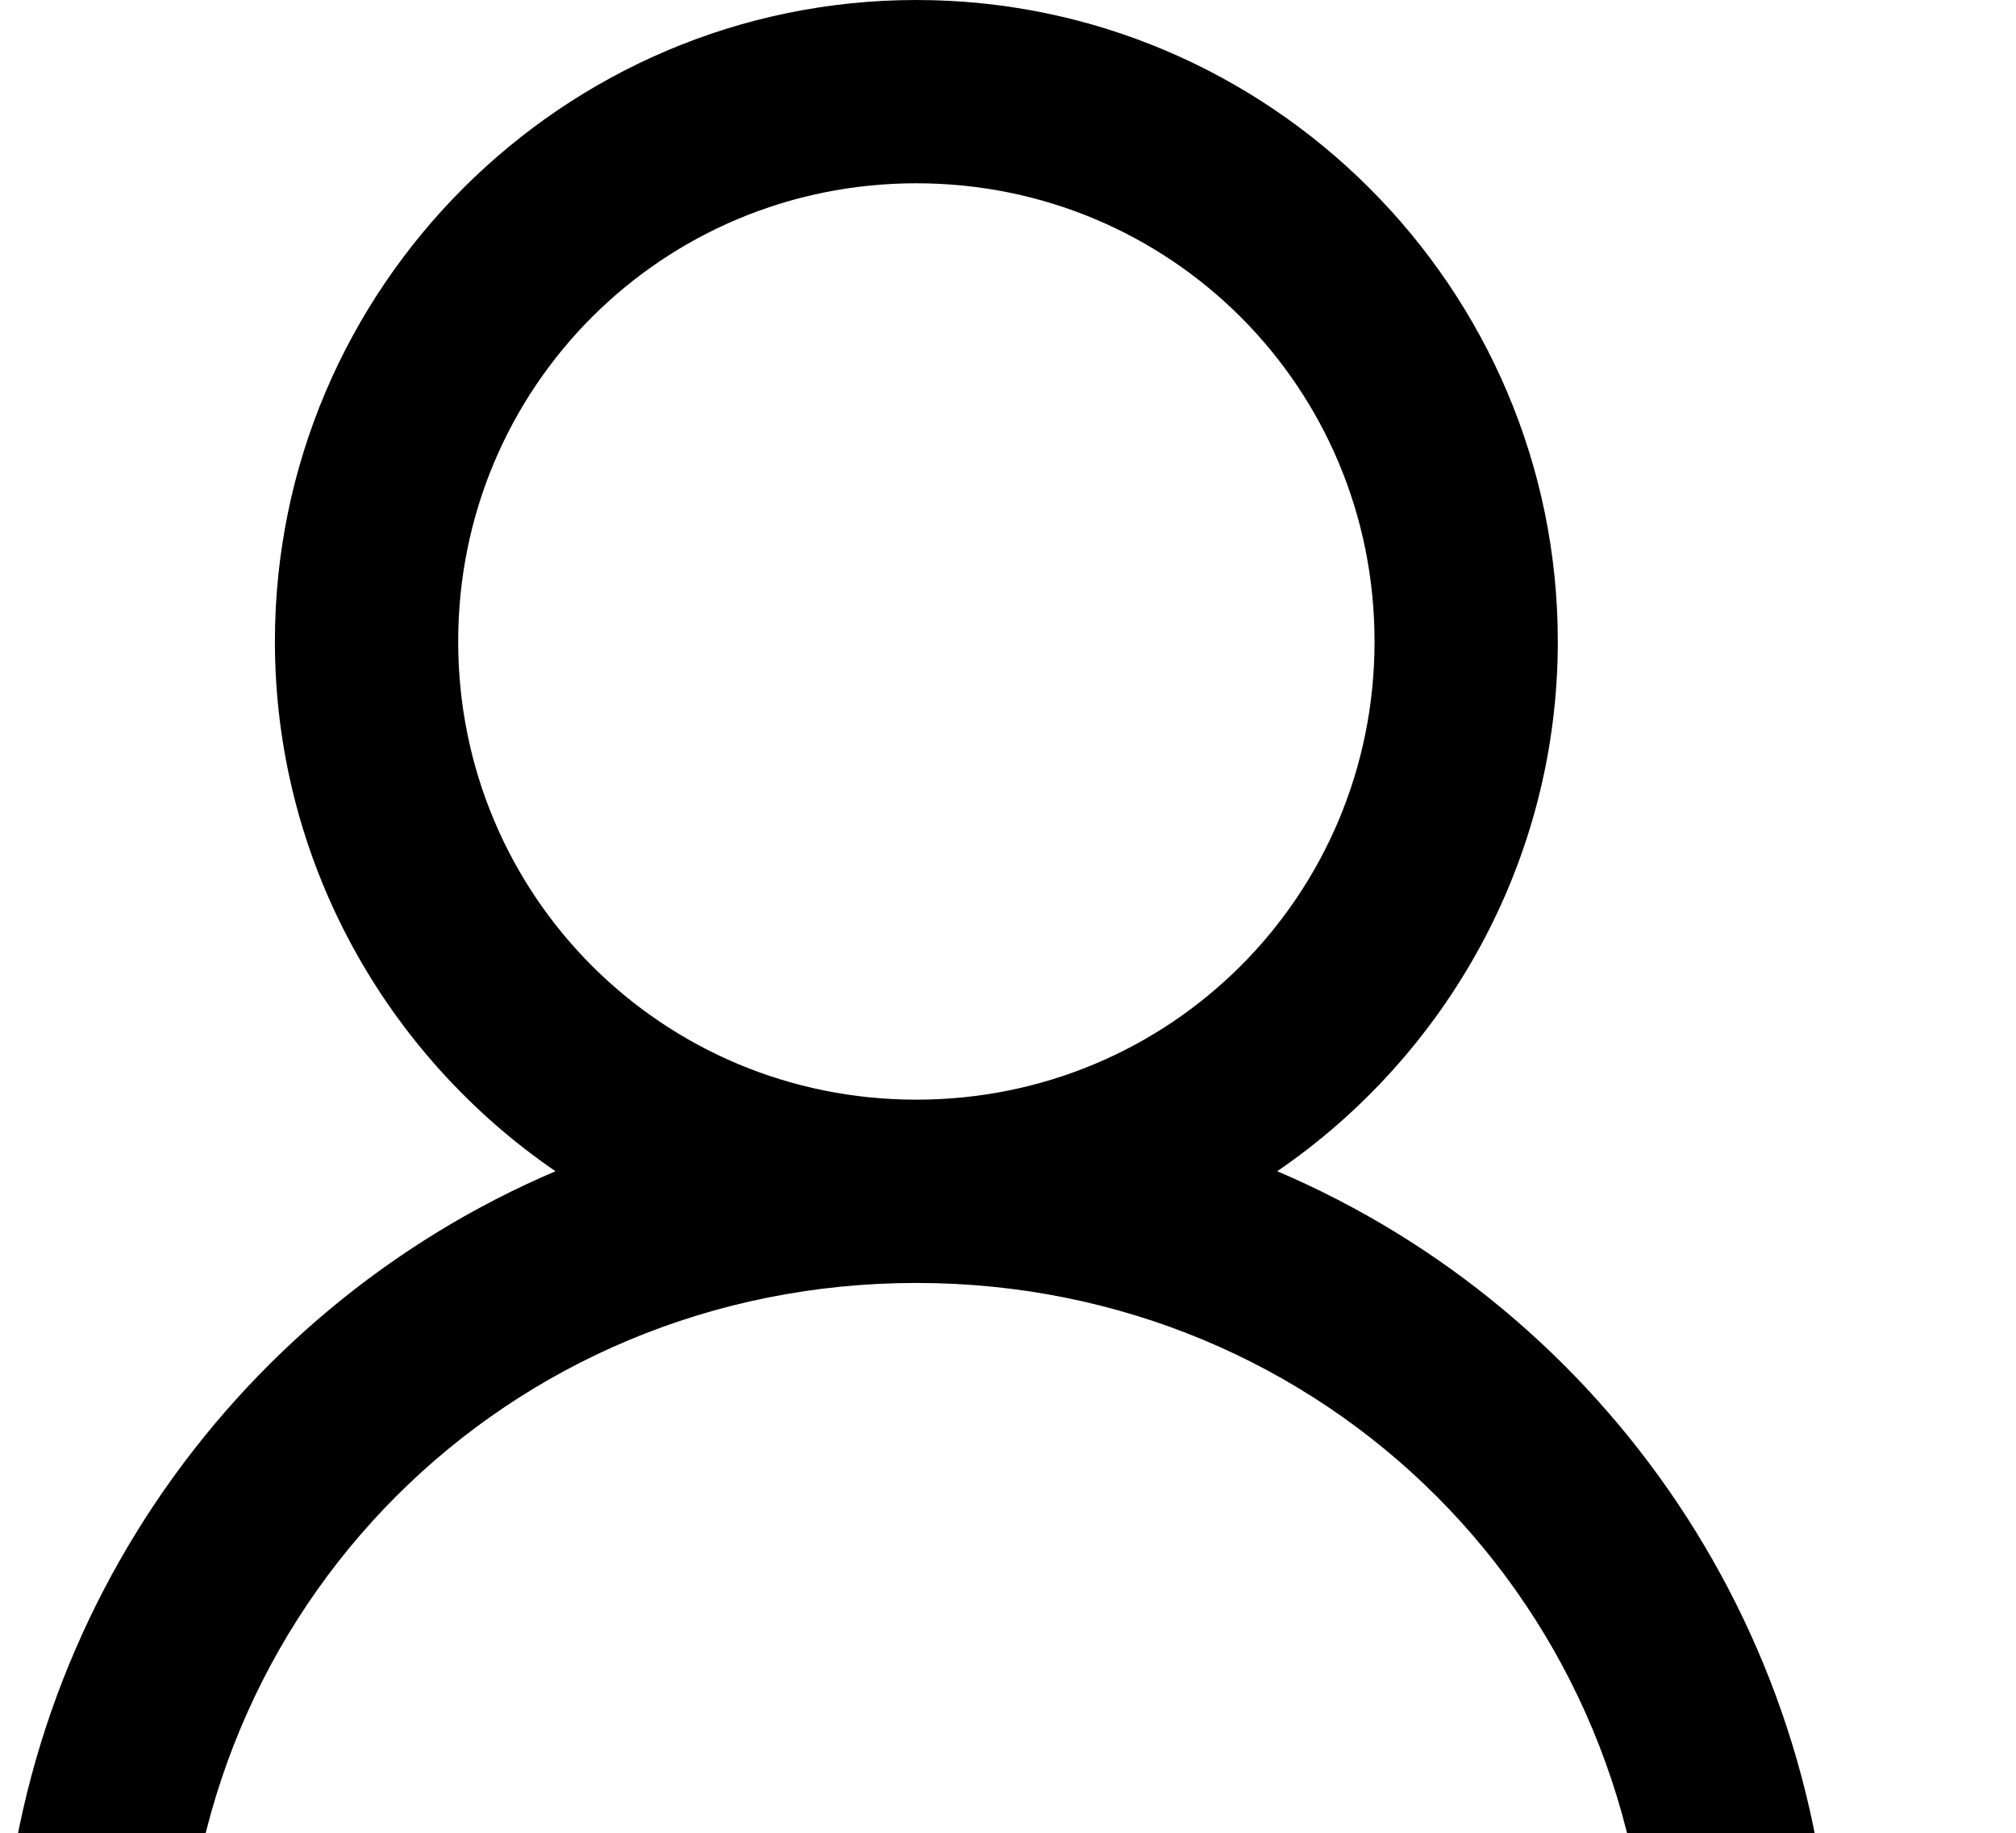
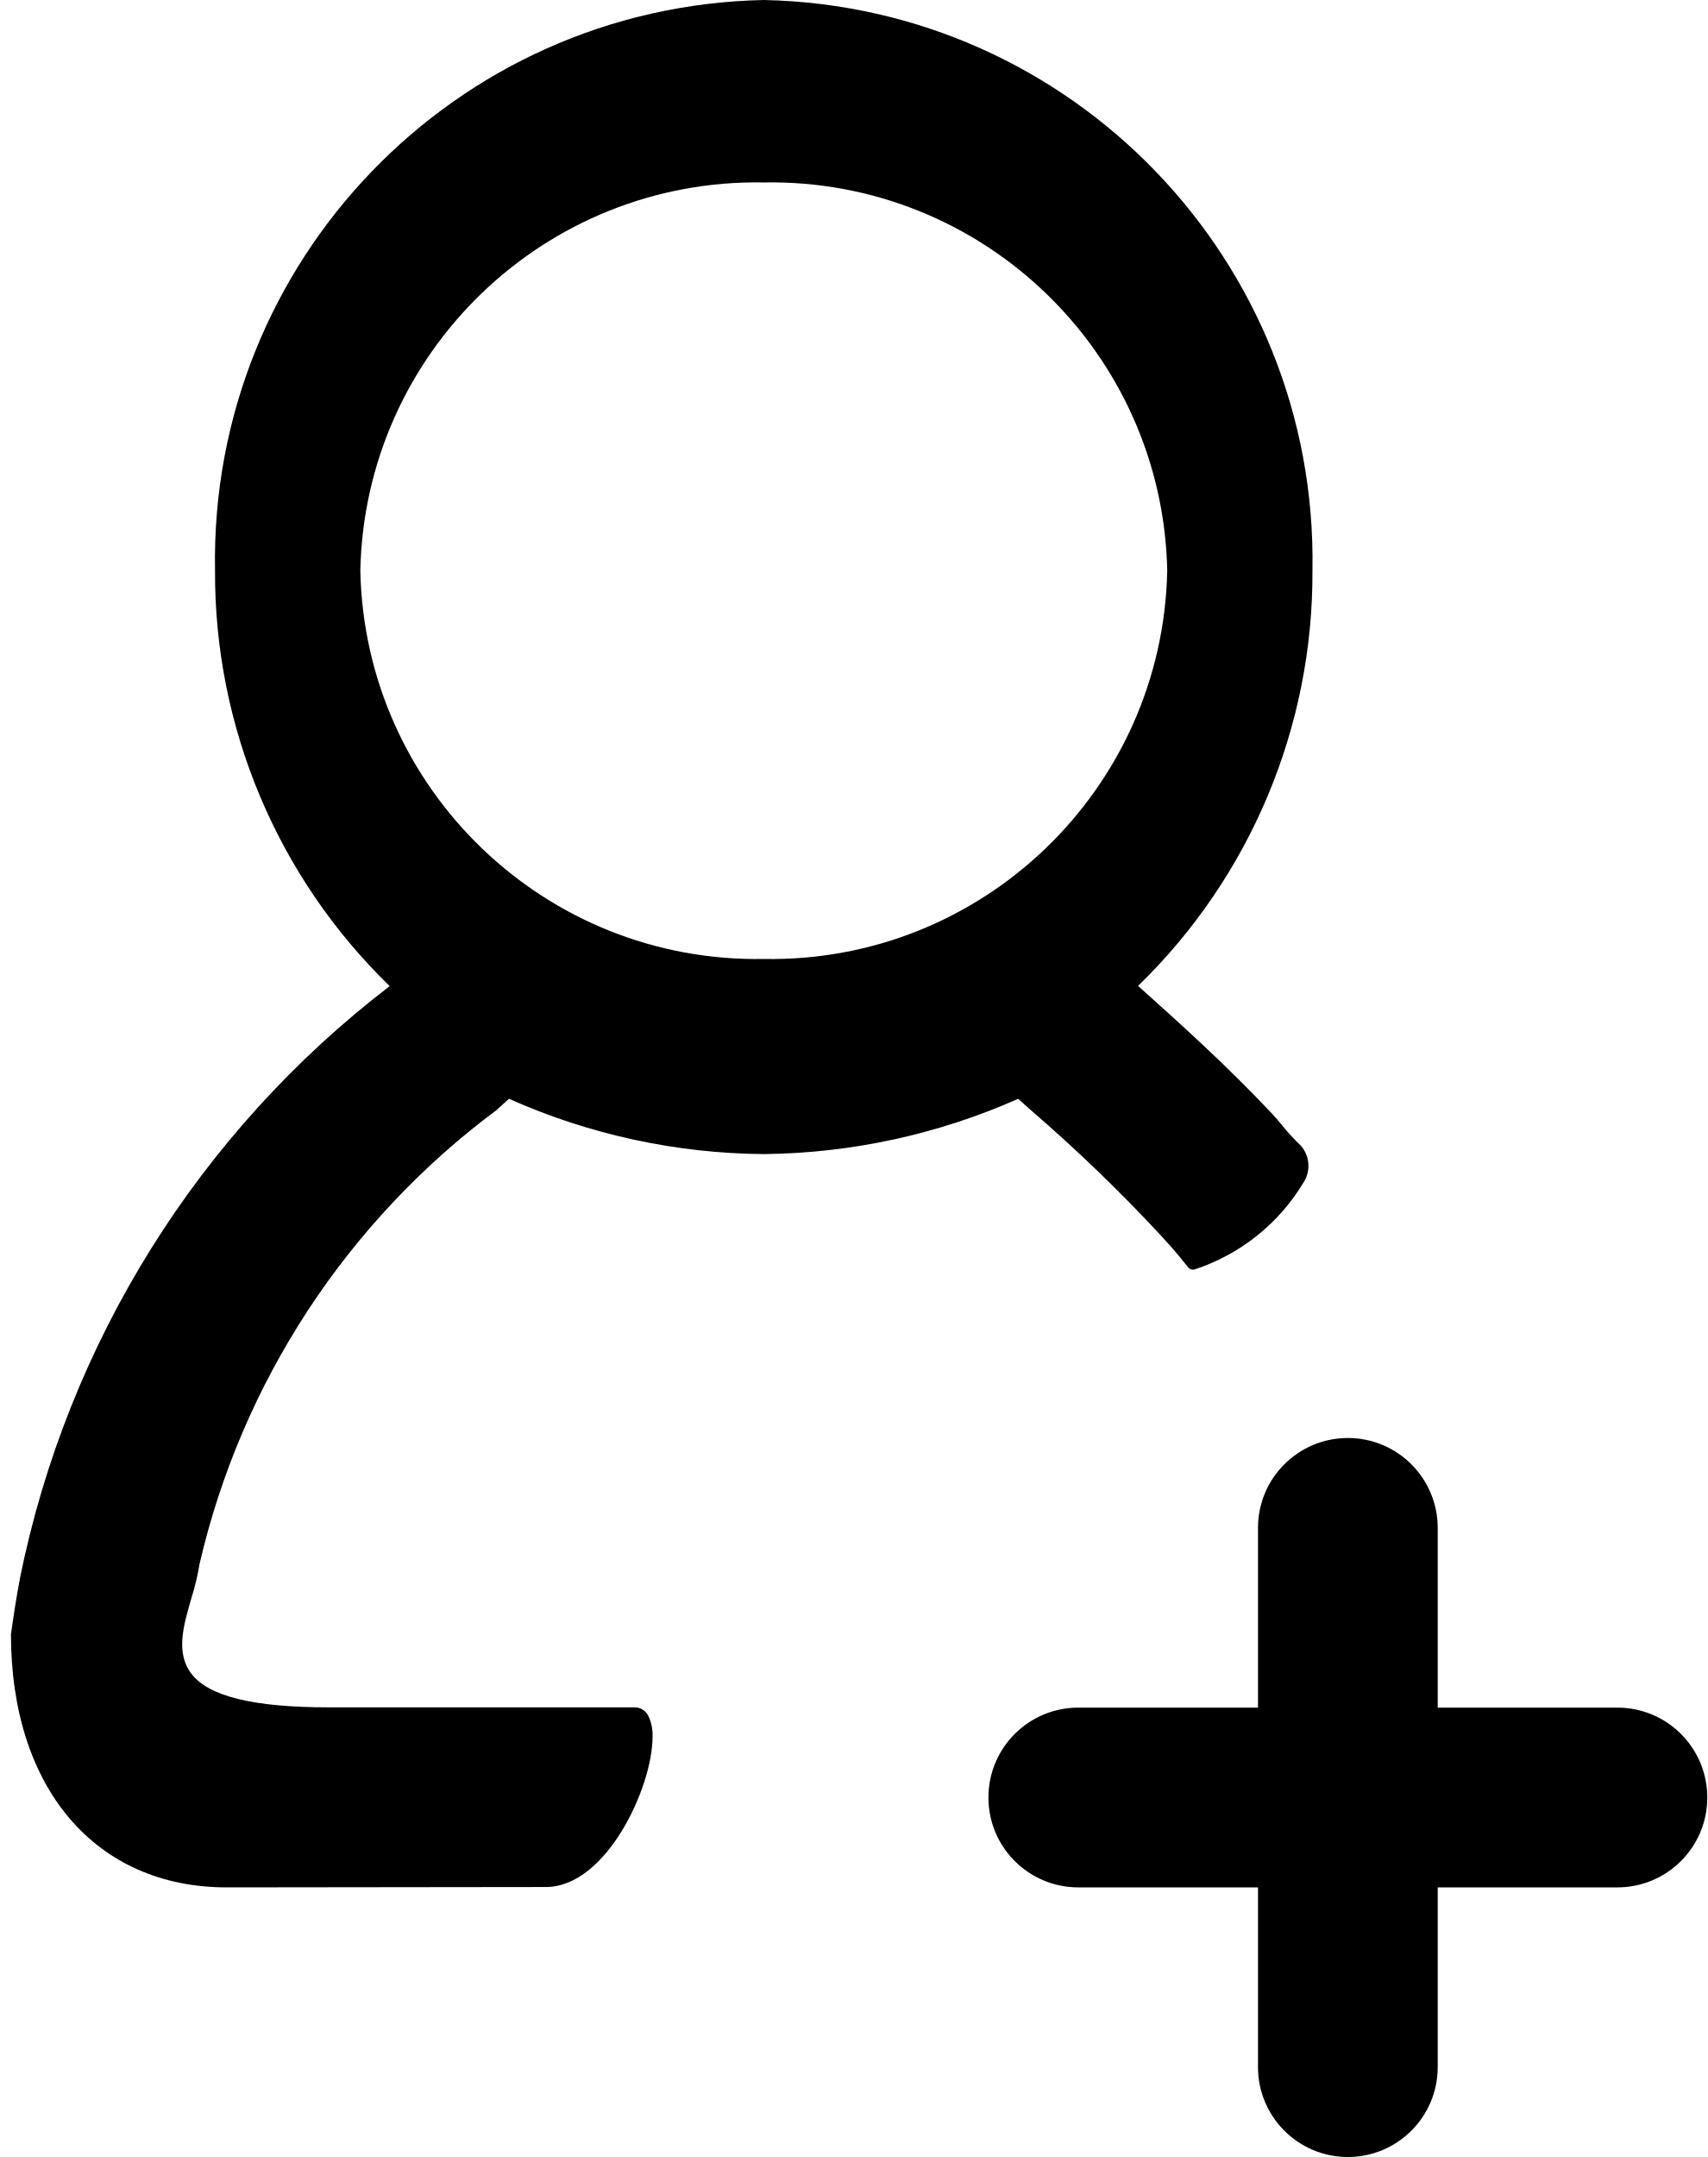
- <svg xmlns="http://www.w3.org/2000/svg" version="1.1" viewBox="0 0 22 20">
-   <path fill-rule="evenodd" d="M10,0 C6.145,0 3,3.145 3,7 C3,9.395 4.219,11.52 6.062,12.781 C2.484,14.305 0,17.859 0,22 L2,22 C2,17.535 5.535,14 10,14 C14.465,14 18,17.535 18,22 L20,22 C20,17.859 17.516,14.305 13.938,12.781 C15.781,11.52 17,9.395 17,7 C17,3.145 13.855,0 10,0 zM10,2 C12.773,2 15,4.227 15,7 C15,9.773 12.773,12 10,12 C7.227,12 5,9.773 5,7 C5,4.227 7.227,2 10,2 z" />
+ <svg xmlns="http://www.w3.org/2000/svg" version="1.1" viewBox="0 0 19 24">
+   <path fill-rule="evenodd" d="M14,23V21H12a1,1,0,1,1,0-2h2V17a1,1,0,1,1,2,0v2h2a1,1,0,1,1,0,2H16v2a1,1,0,1,1-2,0ZM2.522,21c-1.459,0-2.4-1.105-2.4-2.816.029-.211.062-.419.1-.623a11.055,11.055,0,0,1,4.115-6.589A6.4,6.4,0,0,1,2.393,6.345,6.236,6.236,0,0,1,8.5,0a6.236,6.236,0,0,1,6.106,6.344,6.394,6.394,0,0,1-1.941,4.626l.024.021c.426.382.956.857,1.467,1.4.042.045.076.085.112.13a2.557,2.557,0,0,0,.212.23.341.341,0,0,1,.034.394,2.223,2.223,0,0,1-1.227.982.074.074,0,0,1-.062-.023c-.121-.152-.175-.213-.246-.291l-.055-.061a18.141,18.141,0,0,0-1.452-1.4l-.074-.066-.067-.06a7.162,7.162,0,0,1-2.826.615,7.093,7.093,0,0,1-2.84-.615c-.047.041-.094.083-.14.126A8.76,8.76,0,0,0,2.221,17.4a2.687,2.687,0,0,1-.093.388c-.086.3-.175.6,0,.832.19.254.691.377,1.531.377h3.4a.168.168,0,0,1,.154.091.488.488,0,0,1,.049.239c0,.556-.513,1.669-1.187,1.669ZM4.01,6.35A4.412,4.412,0,0,0,8.5,10.67a4.412,4.412,0,0,0,4.49-4.32A4.412,4.412,0,0,0,8.5,2.03,4.412,4.412,0,0,0,4.01,6.35Z" />
</svg>
